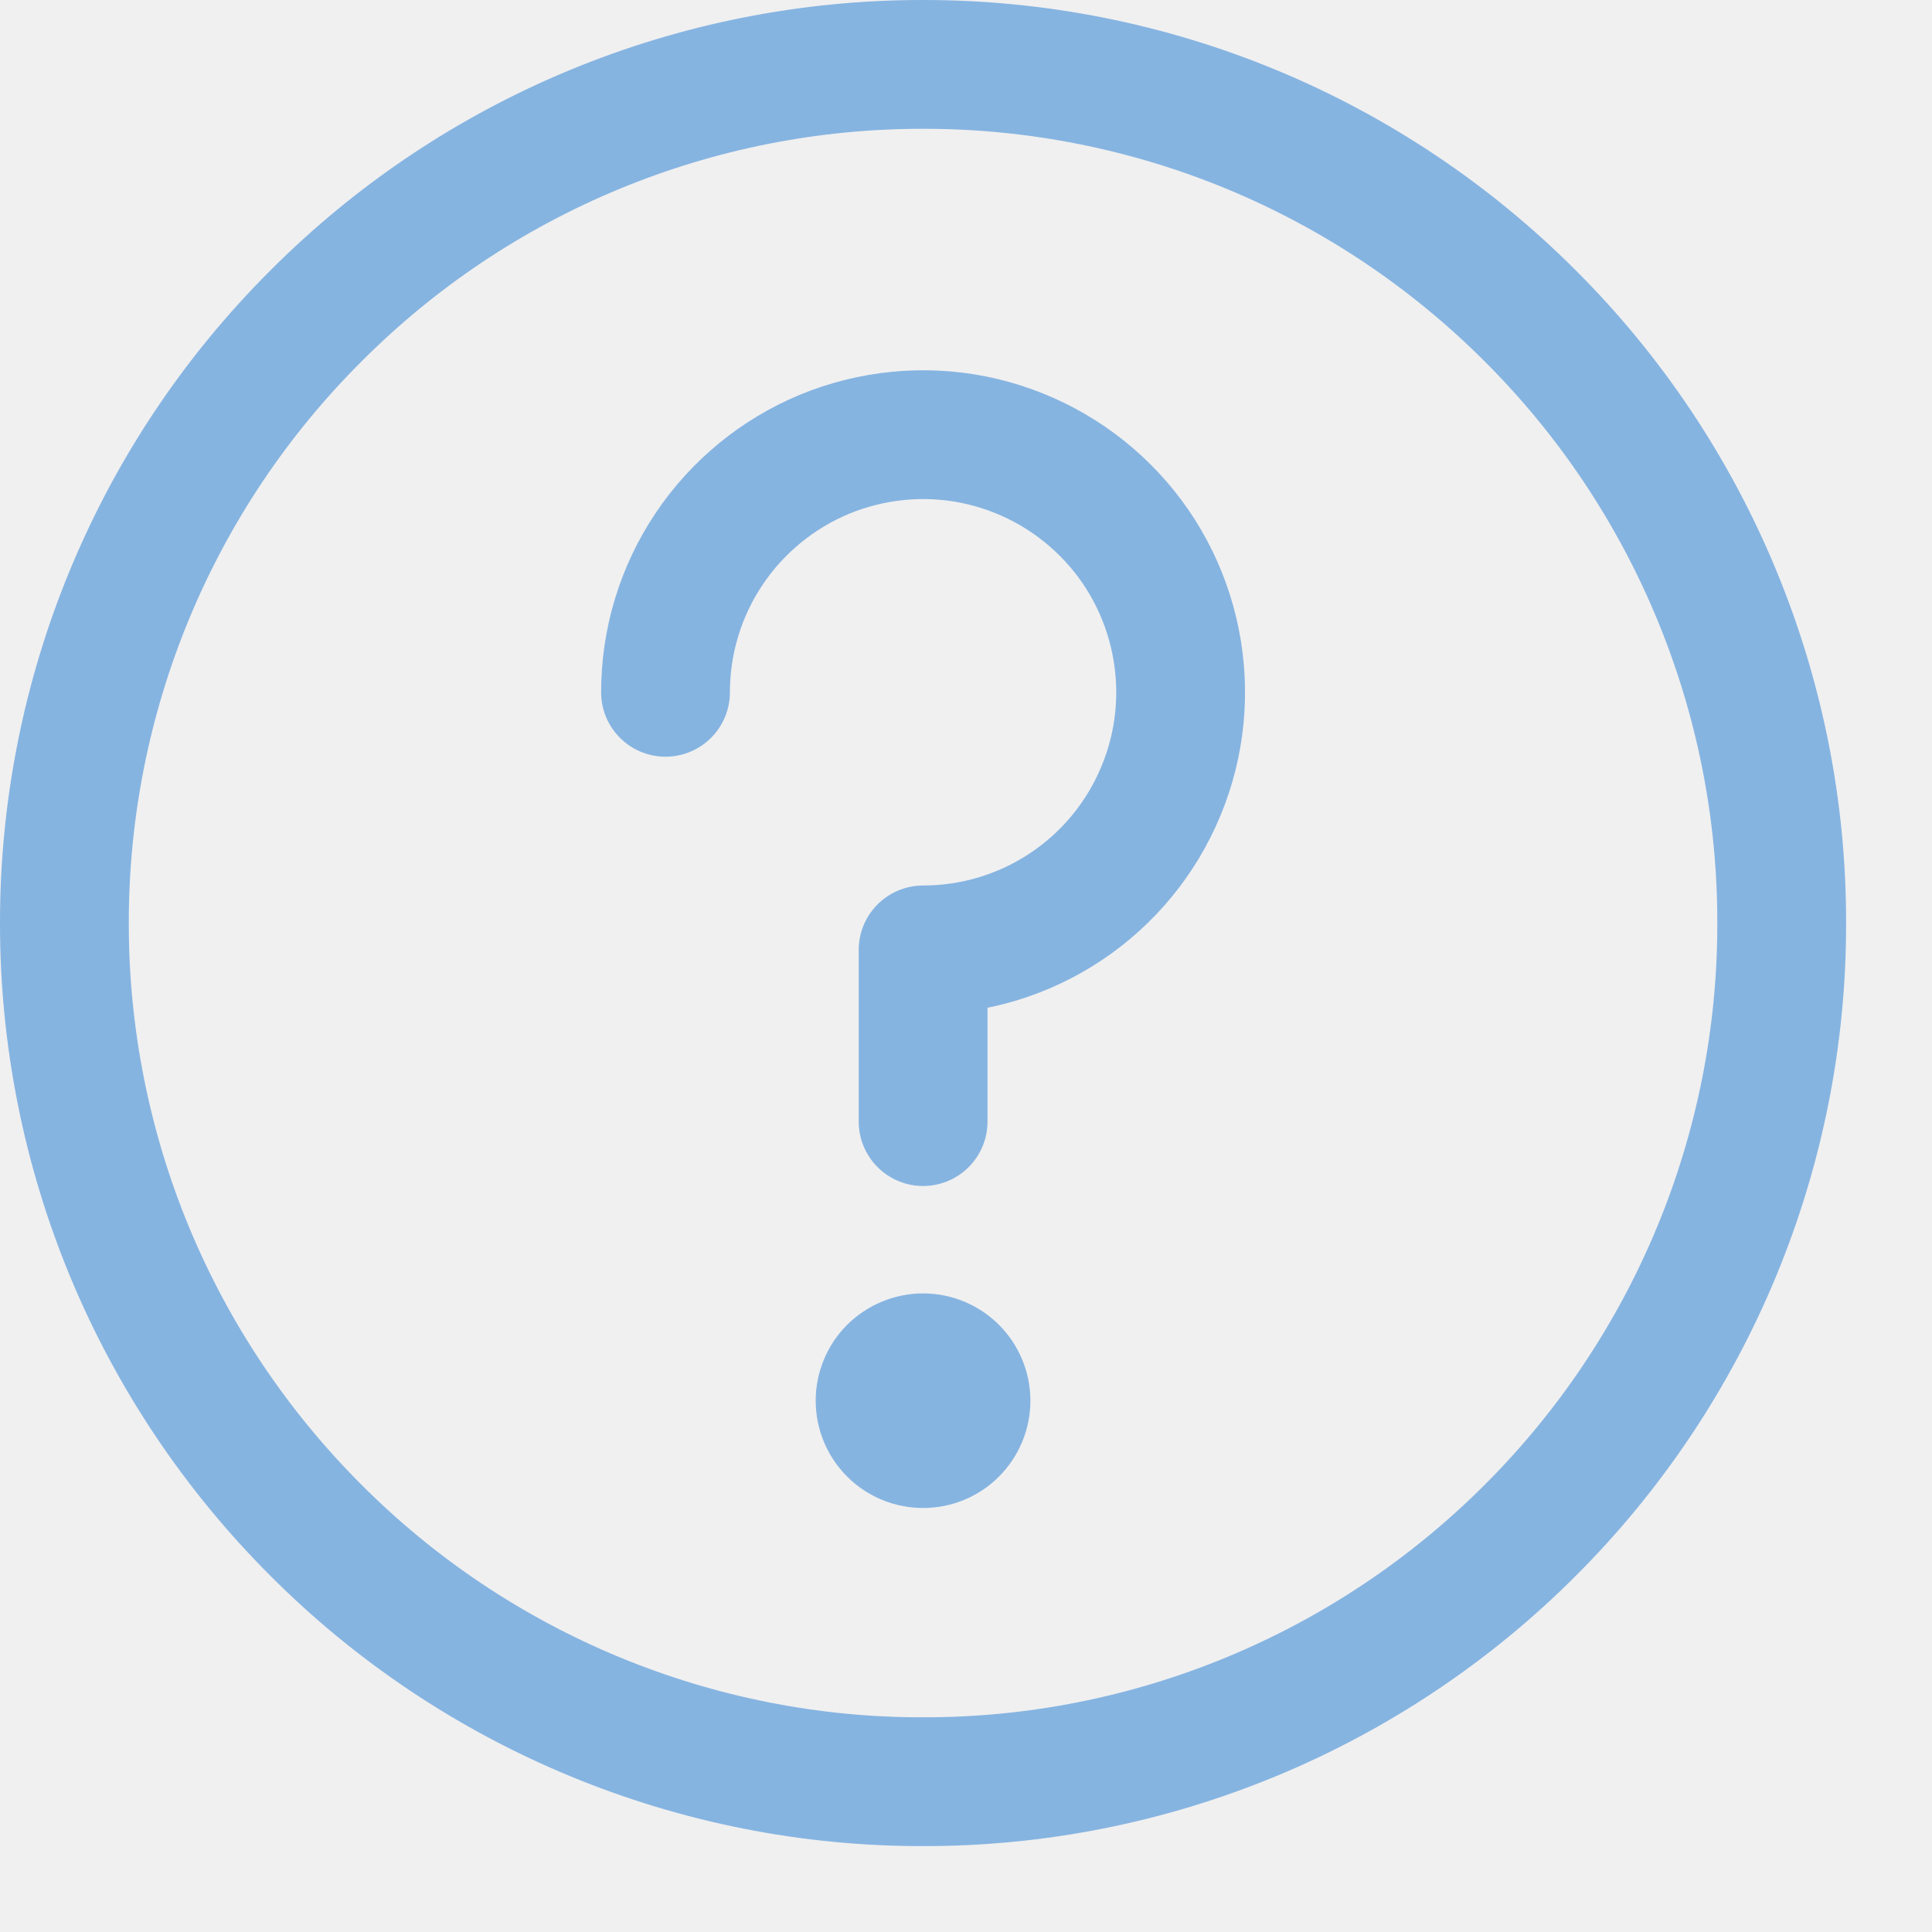
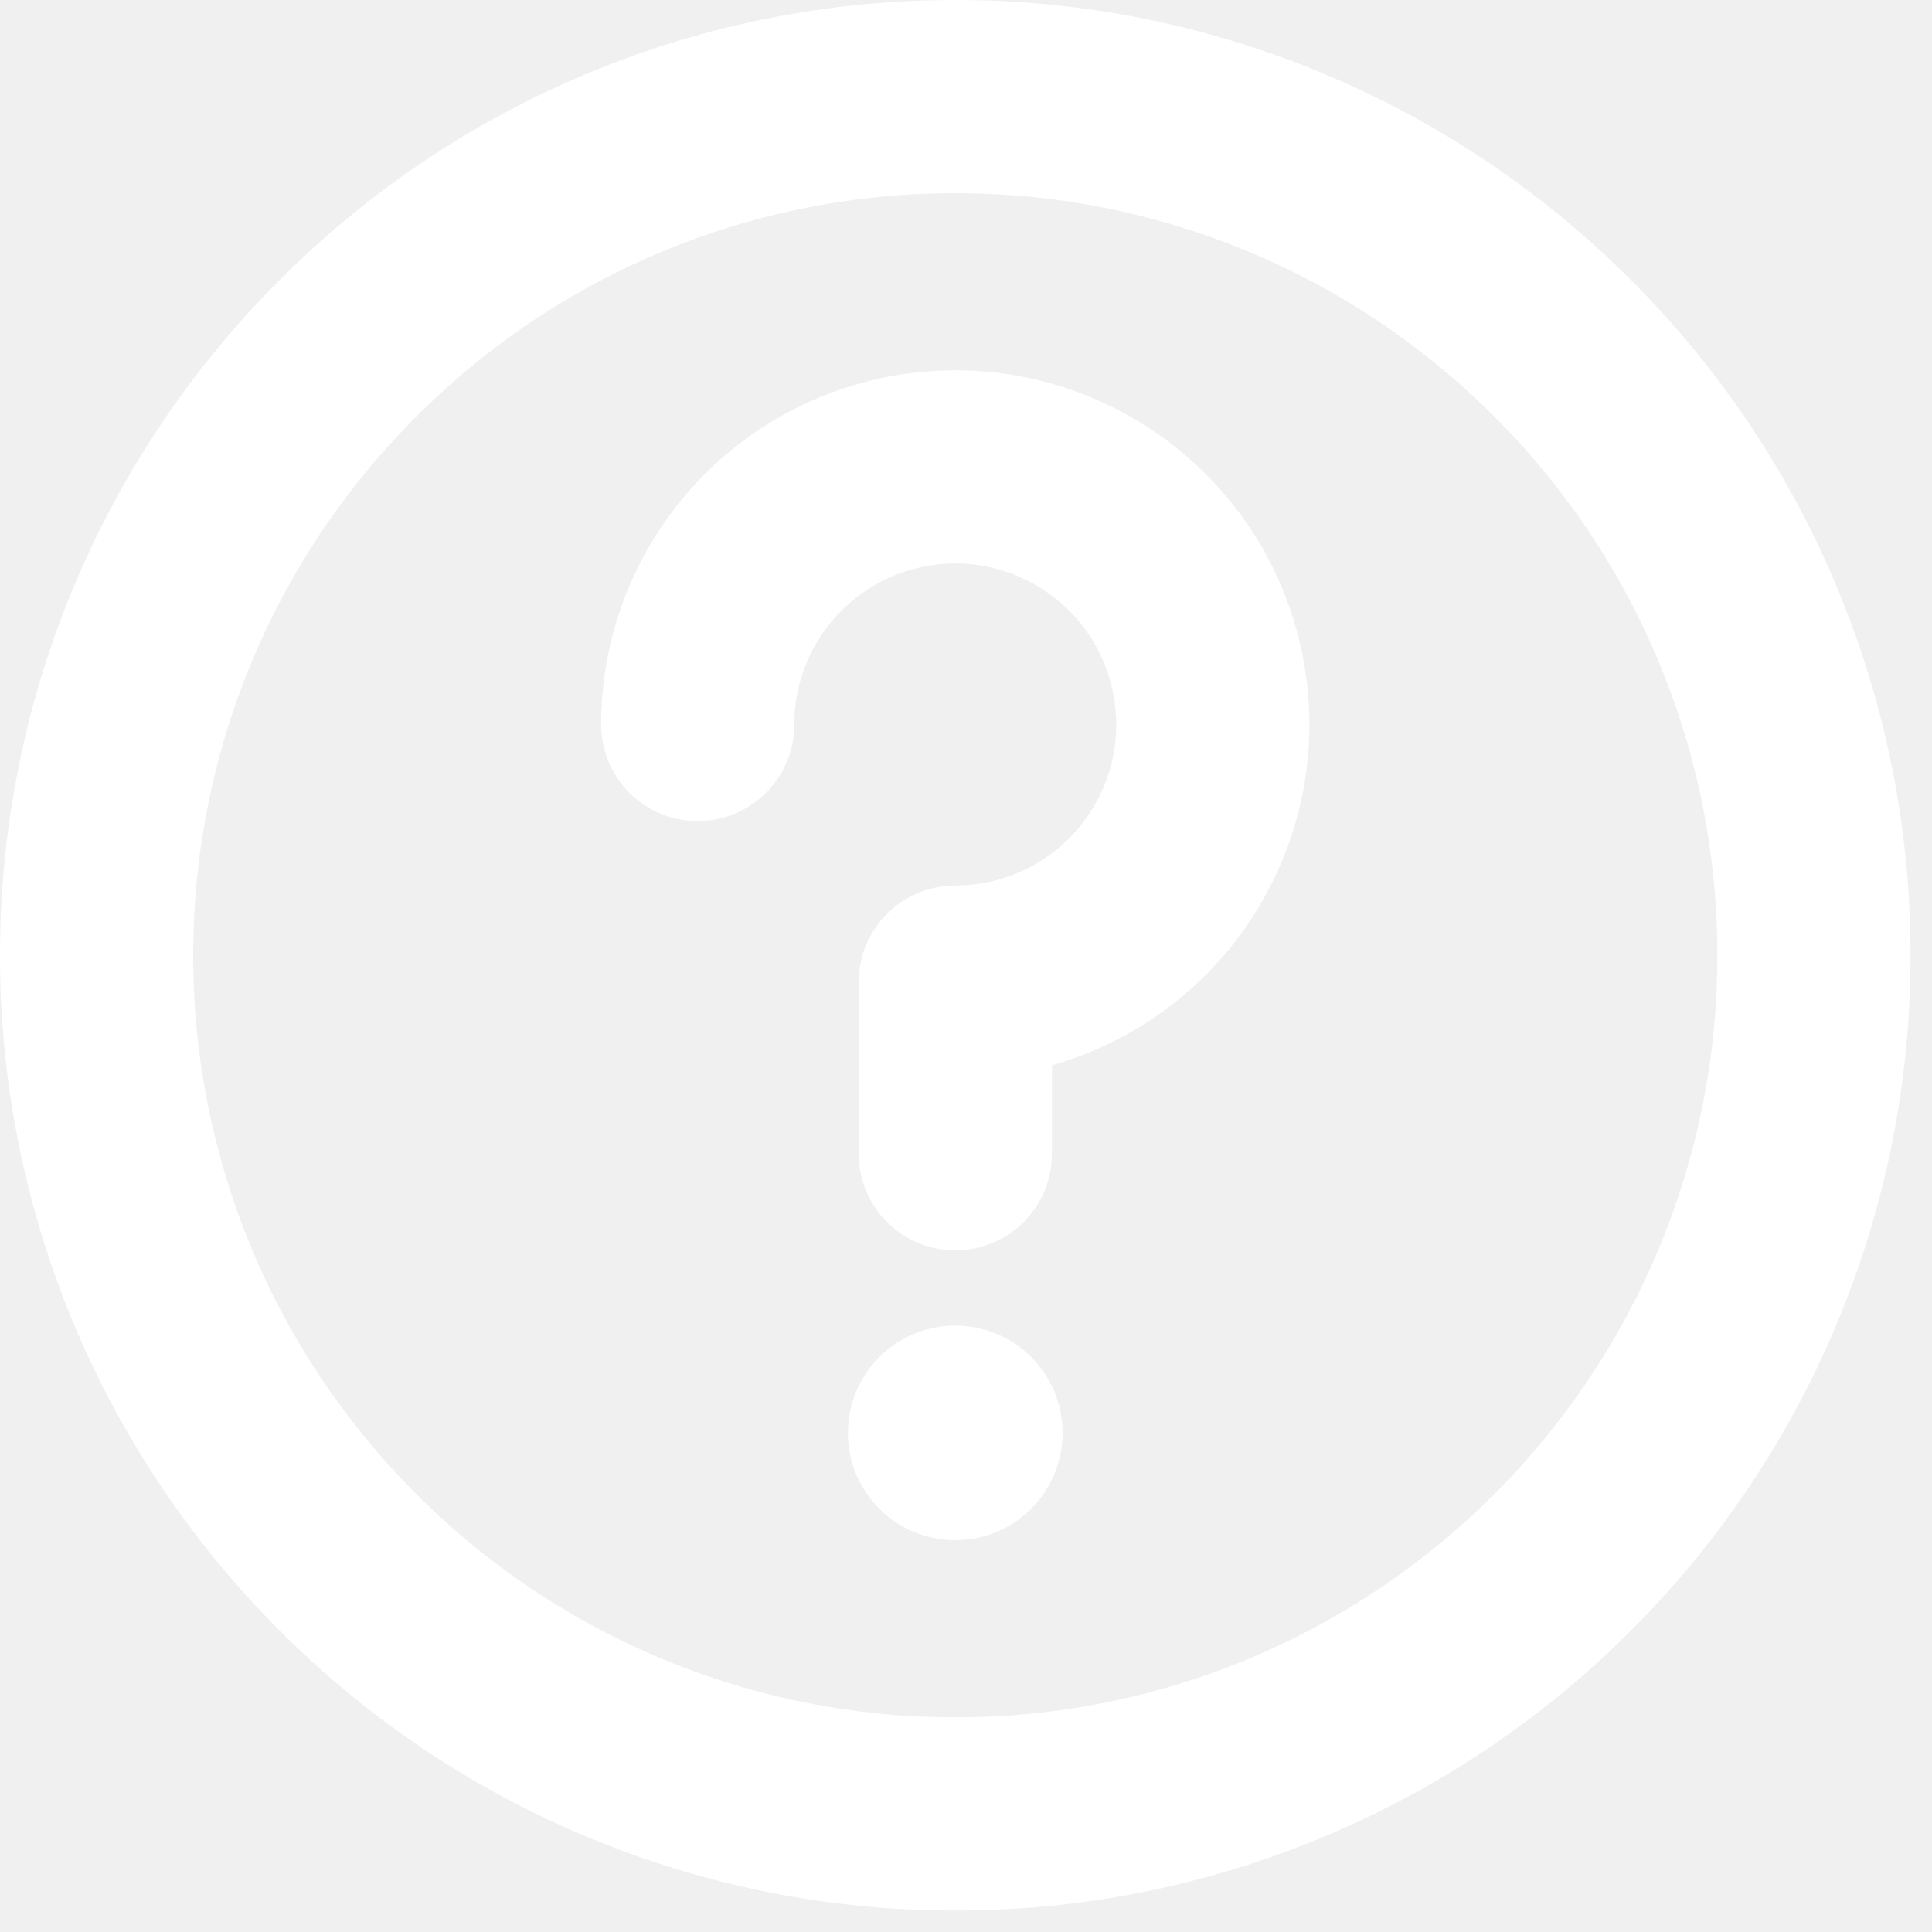
<svg xmlns="http://www.w3.org/2000/svg" width="15" height="15" viewBox="0 0 15 15" fill="none">
-   <path d="M7.167 13.833C8.042 13.835 8.91 13.662 9.719 13.327C10.527 12.992 11.262 12.501 11.881 11.881C12.501 11.262 12.992 10.527 13.327 9.719C13.662 8.91 13.835 8.042 13.833 7.167C13.835 6.291 13.662 5.424 13.327 4.615C12.992 3.806 12.501 3.071 11.881 2.453C11.262 1.833 10.527 1.341 9.719 1.006C8.91 0.671 8.042 0.499 7.167 0.5C6.291 0.499 5.424 0.671 4.615 1.006C3.806 1.341 3.071 1.833 2.453 2.453C1.833 3.071 1.341 3.806 1.006 4.615C0.671 5.424 0.499 6.291 0.5 7.167C0.499 8.042 0.671 8.91 1.006 9.719C1.341 10.527 1.833 11.262 2.453 11.881C3.071 12.501 3.806 12.992 4.615 13.327C5.424 13.662 6.291 13.835 7.167 13.833Z" stroke="#86B4E1" stroke-linejoin="round" />
-   <path d="M7.167 8.708V7.375C7.562 7.375 7.949 7.258 8.278 7.038C8.607 6.818 8.863 6.506 9.014 6.14C9.166 5.775 9.205 5.373 9.128 4.985C9.051 4.597 8.861 4.24 8.581 3.961C8.301 3.681 7.945 3.491 7.557 3.413C7.169 3.336 6.767 3.376 6.401 3.527C6.036 3.679 5.724 3.935 5.504 4.264C5.284 4.593 5.167 4.979 5.167 5.375" stroke="#86B4E1" stroke-linecap="round" stroke-linejoin="round" />
-   <path fill-rule="evenodd" clip-rule="evenodd" d="M7.167 11.708C7.388 11.708 7.6 11.621 7.756 11.464C7.912 11.308 8 11.096 8 10.875C8 10.654 7.912 10.442 7.756 10.286C7.6 10.13 7.388 10.042 7.167 10.042C6.946 10.042 6.734 10.13 6.577 10.286C6.421 10.442 6.333 10.654 6.333 10.875C6.333 11.096 6.421 11.308 6.577 11.464C6.734 11.621 6.946 11.708 7.167 11.708Z" fill="#86B4E1" />
+   <path d="M7.417 14.083C8.292 14.085 9.16 13.912 9.969 13.577C10.777 13.242 11.512 12.751 12.131 12.131C12.751 11.512 13.242 10.777 13.577 9.969C13.912 9.16 14.085 8.292 14.083 7.417C14.085 6.541 13.912 5.674 13.577 4.865C13.242 4.056 12.751 3.321 12.131 2.703C11.512 2.083 10.777 1.591 9.969 1.256C9.16 0.921 8.292 0.749 7.417 0.75C6.541 0.749 5.674 0.921 4.865 1.256C4.056 1.591 3.321 2.083 2.703 2.703C2.083 3.321 1.591 4.056 1.256 4.865C0.921 5.674 0.749 6.541 0.75 7.417C0.749 8.292 0.921 9.16 1.256 9.969C1.591 10.777 2.083 11.512 2.703 12.131C3.321 12.751 4.056 13.242 4.865 13.577C5.674 13.912 6.541 14.085 7.417 14.083Z" stroke="white" stroke-width="1.5" stroke-linejoin="round" />
+   <path d="M7.417 8.958V7.625C7.812 7.625 8.199 7.508 8.528 7.288C8.857 7.068 9.113 6.756 9.264 6.39C9.416 6.025 9.455 5.623 9.378 5.235C9.301 4.847 9.111 4.49 8.831 4.211C8.551 3.931 8.195 3.741 7.807 3.663C7.419 3.586 7.017 3.626 6.651 3.777C6.286 3.929 5.973 4.185 5.754 4.514C5.534 4.843 5.417 5.229 5.417 5.625" stroke="white" stroke-width="1.5" stroke-linecap="round" stroke-linejoin="round" />
+   <path fill-rule="evenodd" clip-rule="evenodd" d="M7.417 11.958C7.638 11.958 7.85 11.871 8.006 11.714C8.162 11.558 8.25 11.346 8.25 11.125C8.25 10.904 8.162 10.692 8.006 10.536C7.85 10.38 7.638 10.292 7.417 10.292C7.196 10.292 6.984 10.38 6.827 10.536C6.671 10.692 6.583 10.904 6.583 11.125C6.583 11.346 6.671 11.558 6.827 11.714C6.984 11.871 7.196 11.958 7.417 11.958Z" fill="white" />
</svg>
